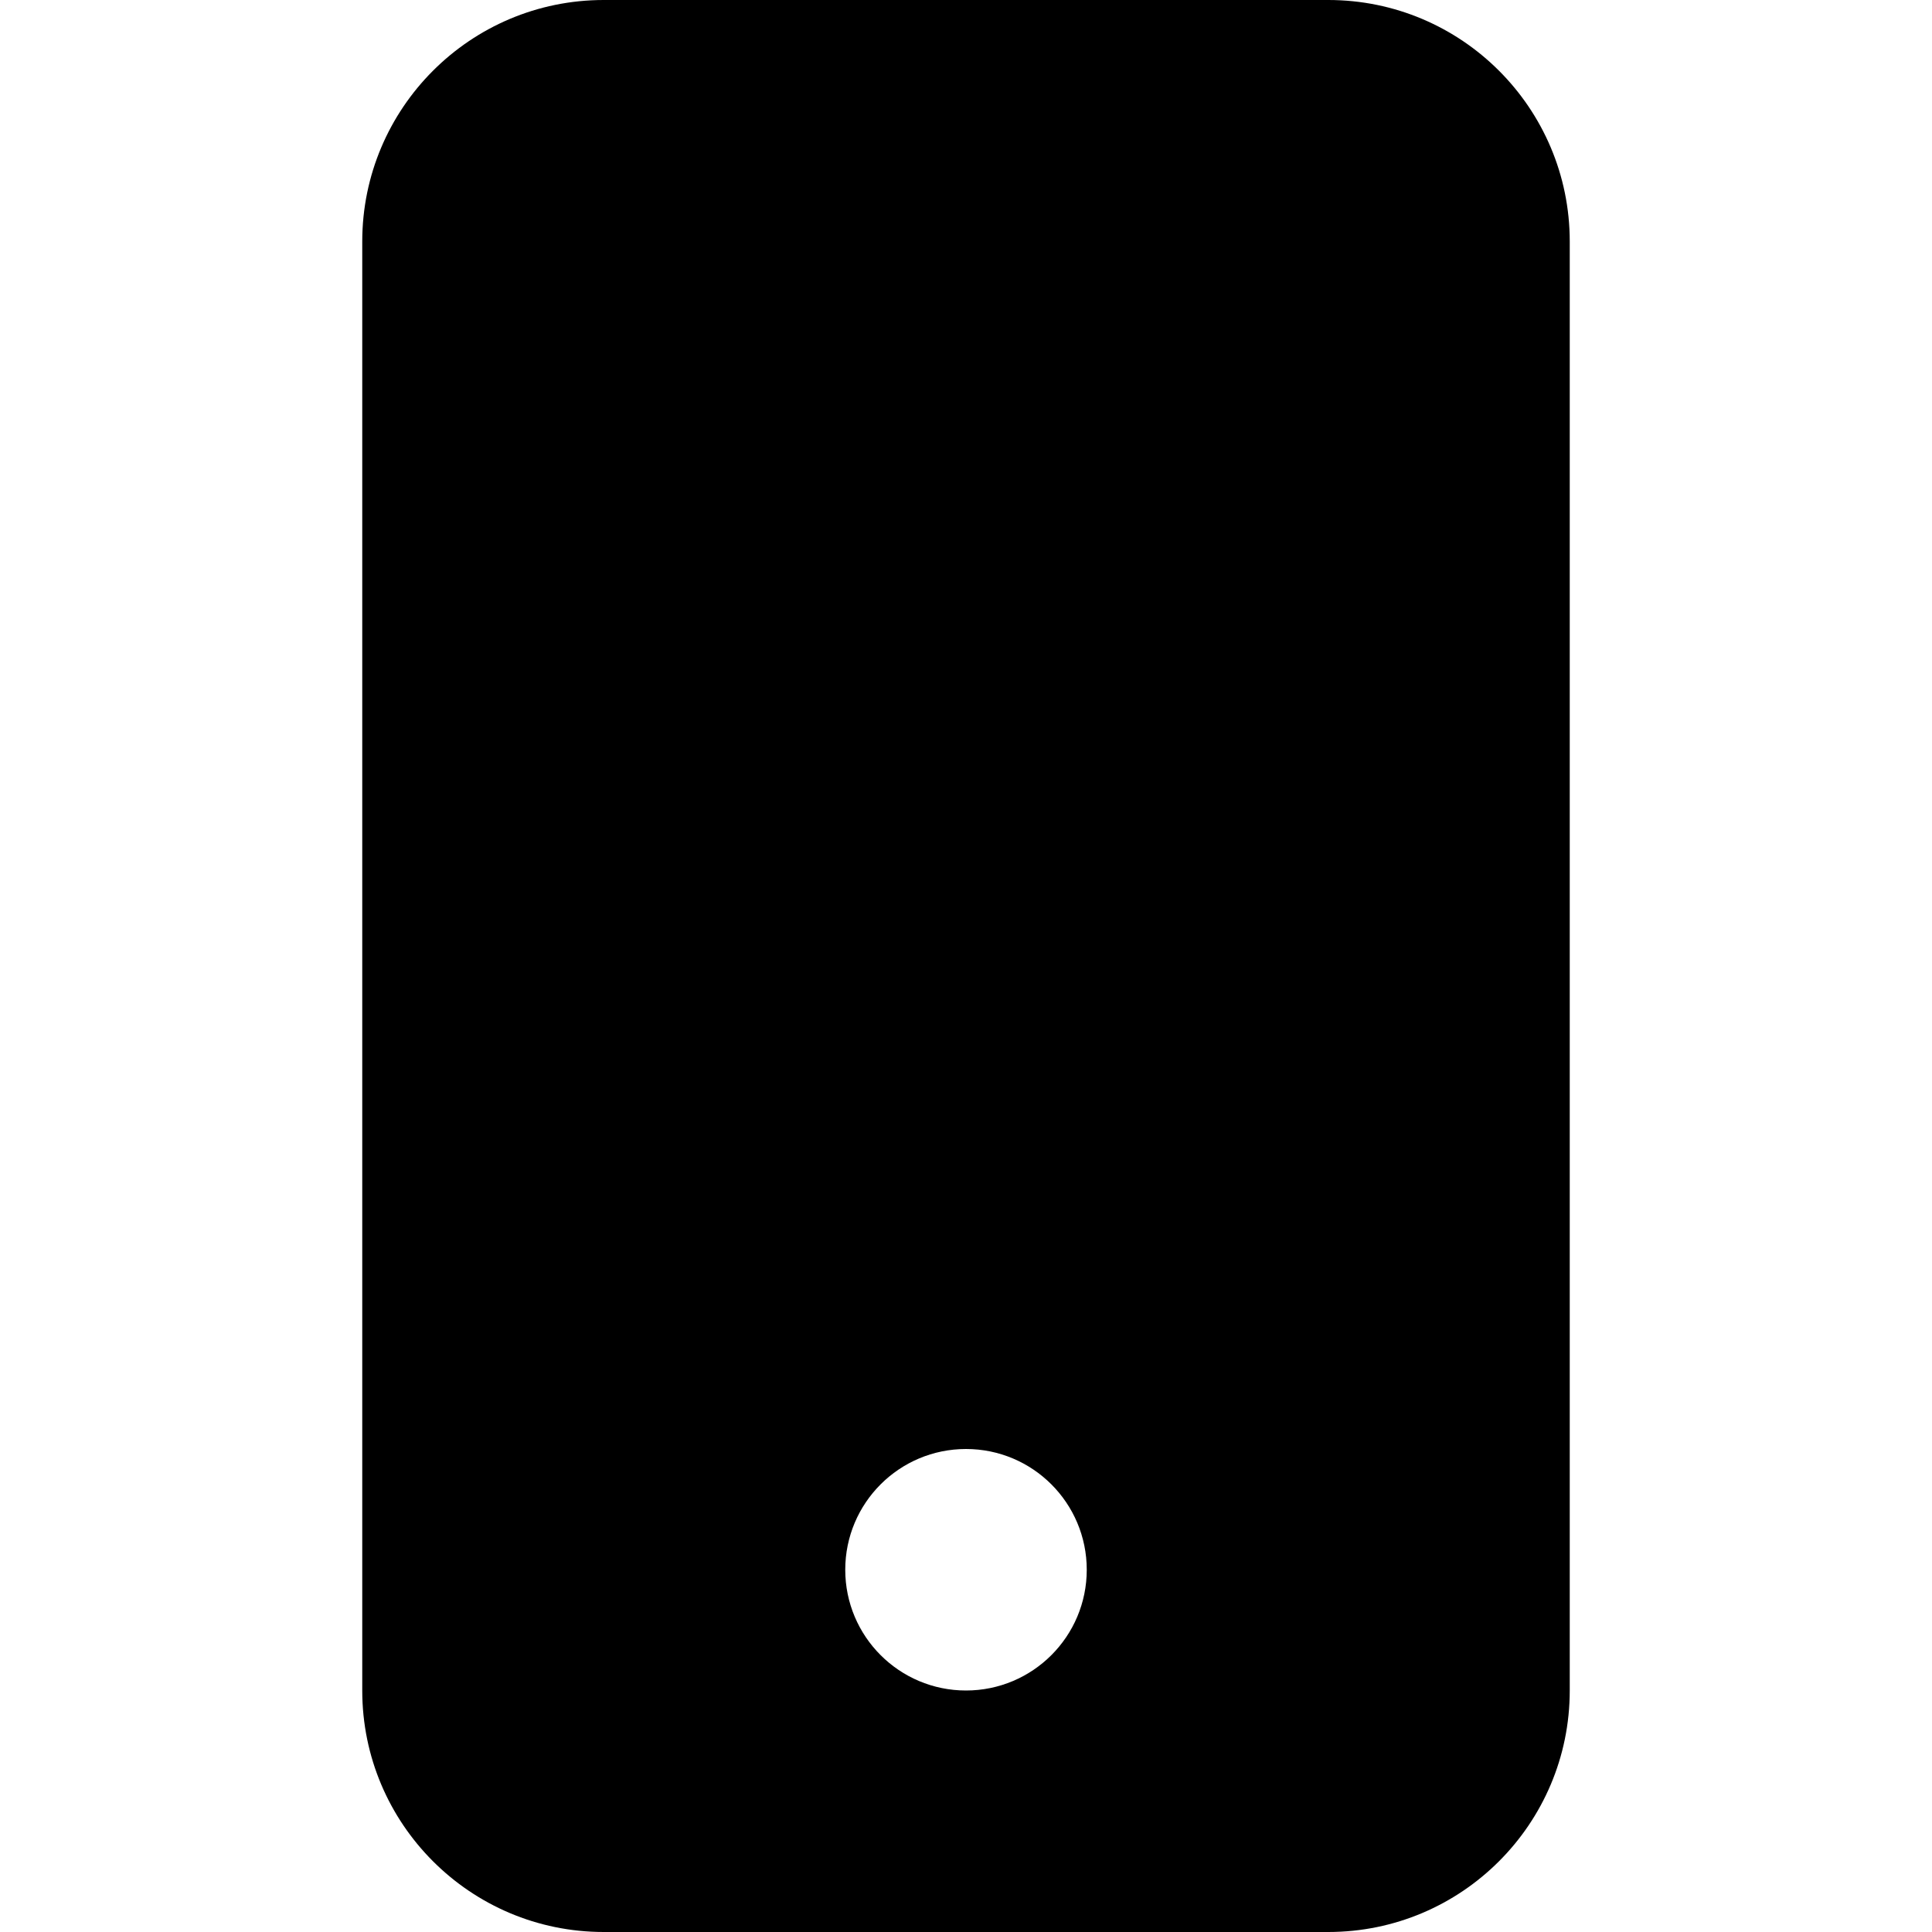
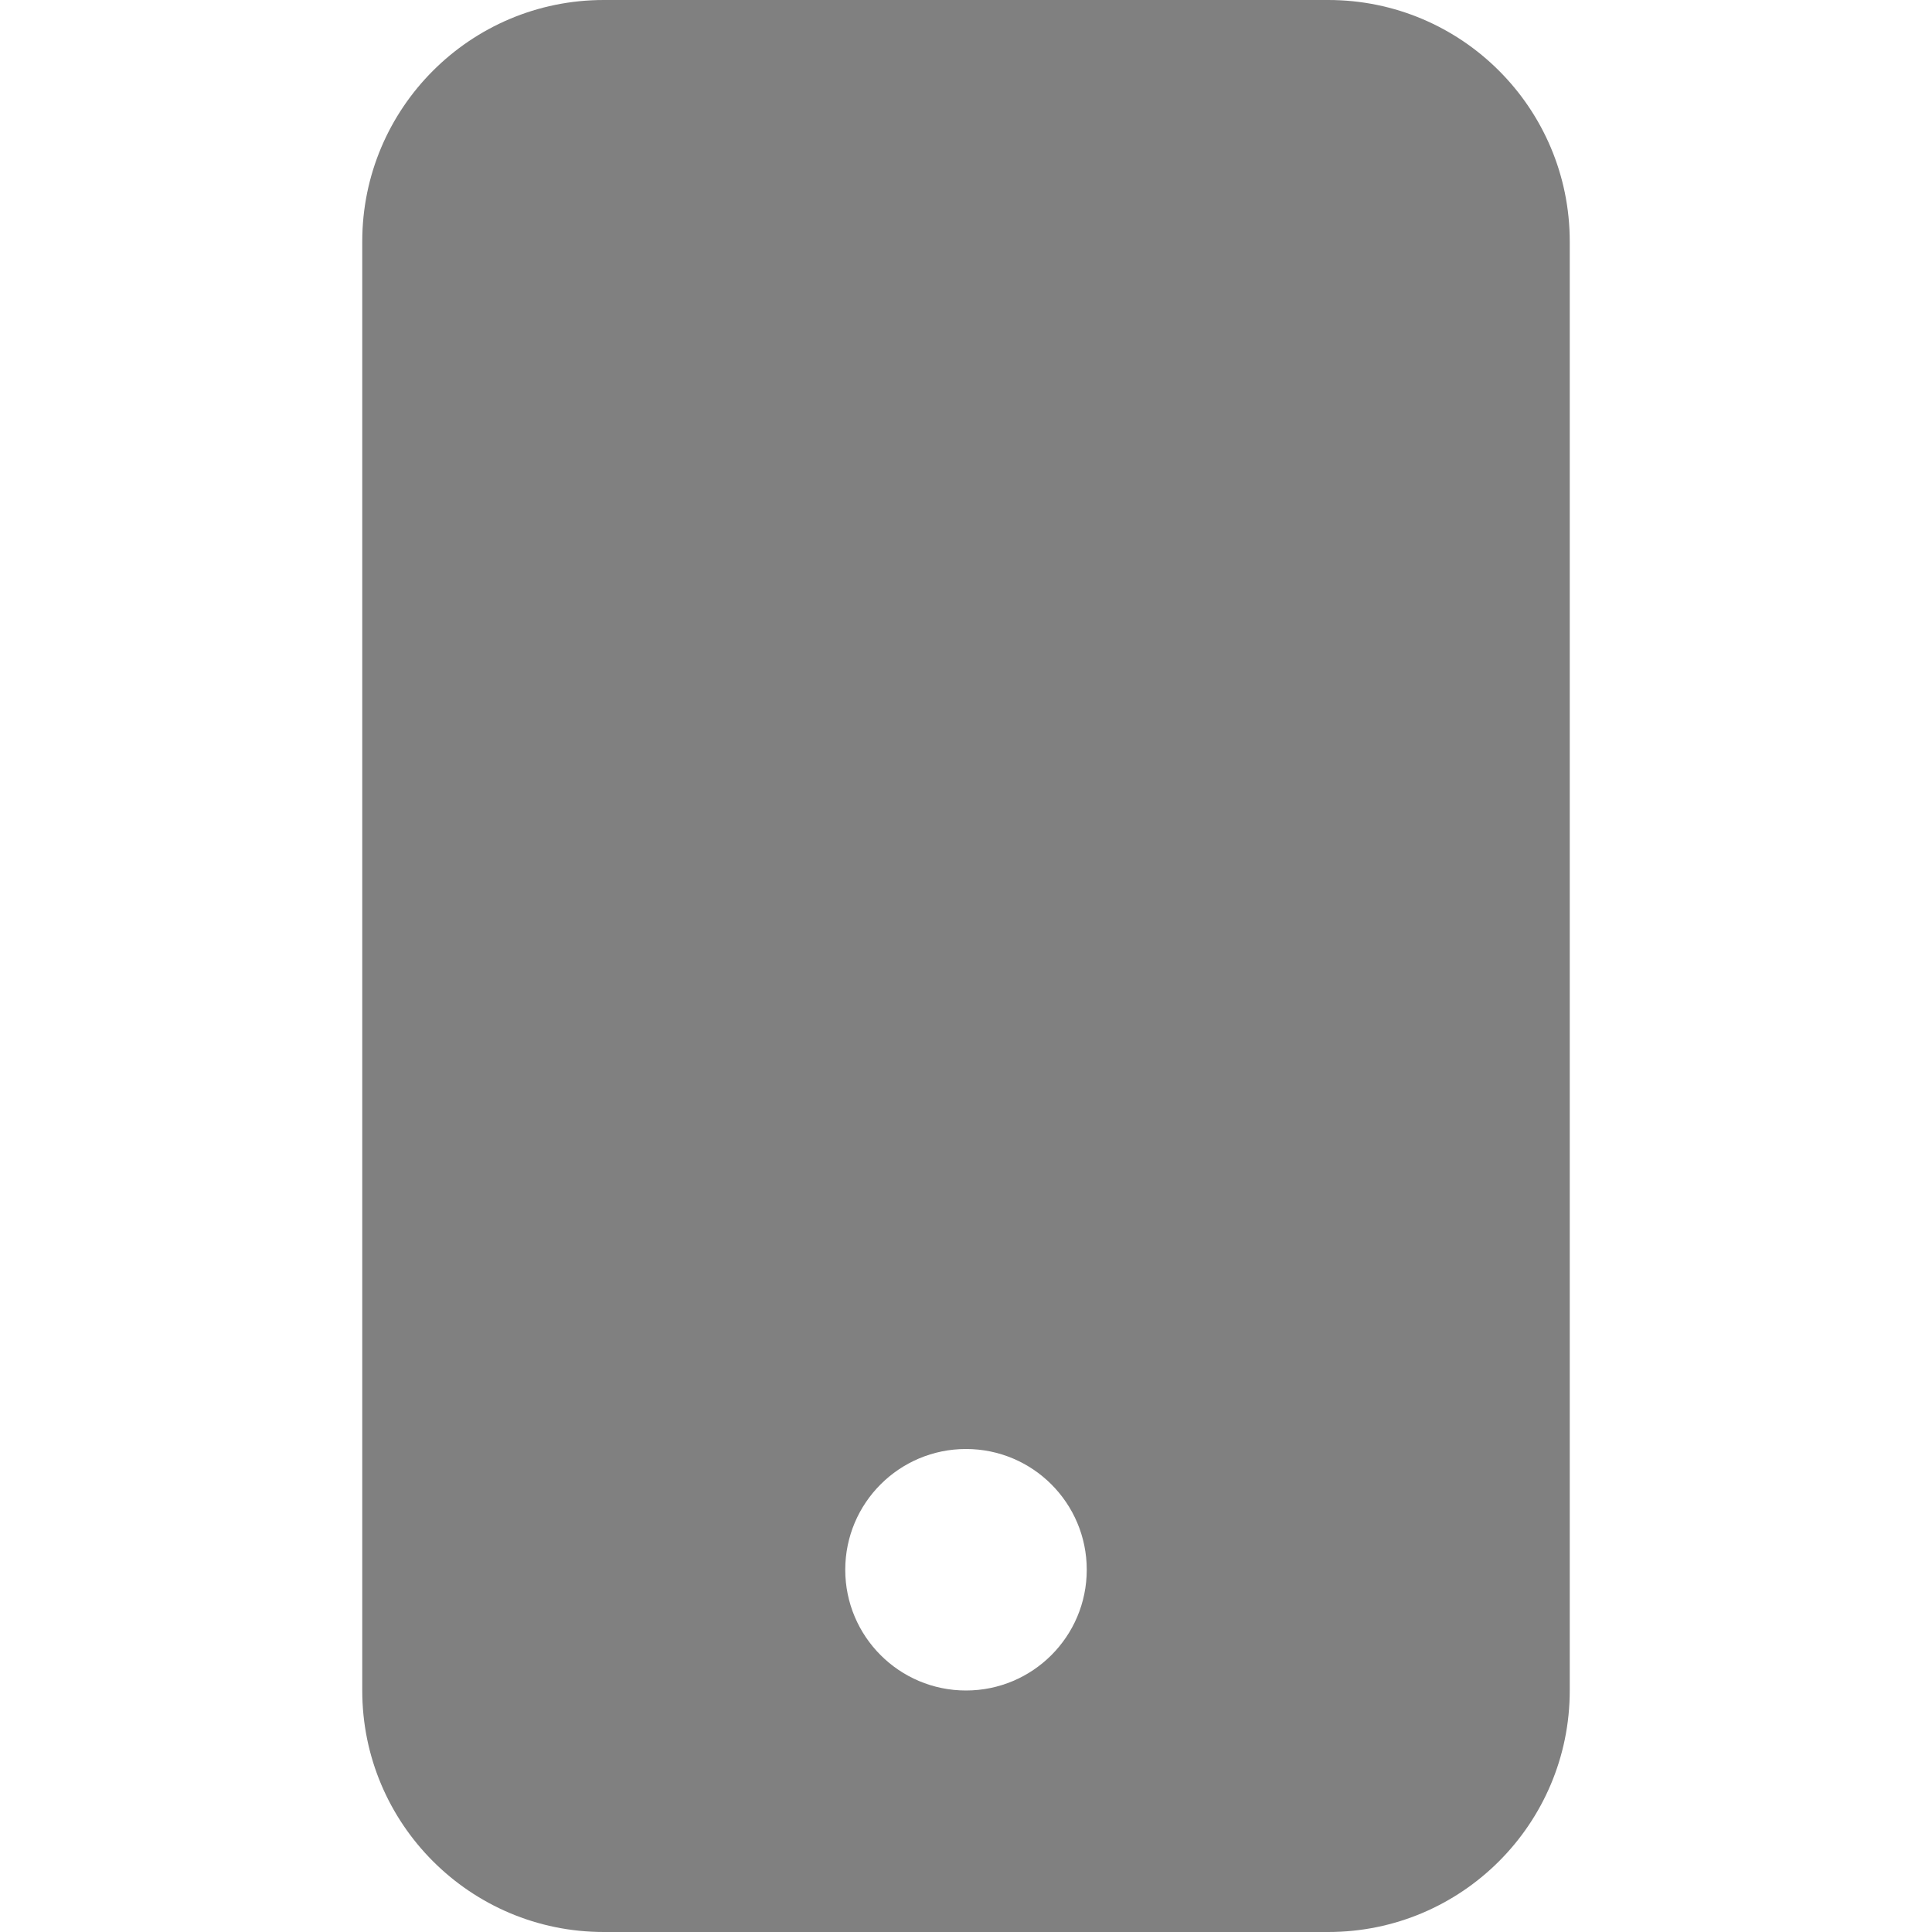
- <svg xmlns="http://www.w3.org/2000/svg" width="1em" height="1em" viewBox="0 0 16 16" class="bi bi-phone-fill" fill="currentColor">
+ <svg xmlns="http://www.w3.org/2000/svg" width="1em" height="1em" viewBox="0 0 16 16" class="bi bi-phone-fill" fill="grey">
  <path fill-rule="evenodd" d="M3 2a2 2 0 0 1 2-2h6a2 2 0 0 1 2 2v12a2 2 0 0 1-2 2H5a2 2 0 0 1-2-2V2zm6 11a1 1 0 1 1-2 0 1 1 0 0 1 2 0z" />
</svg>
